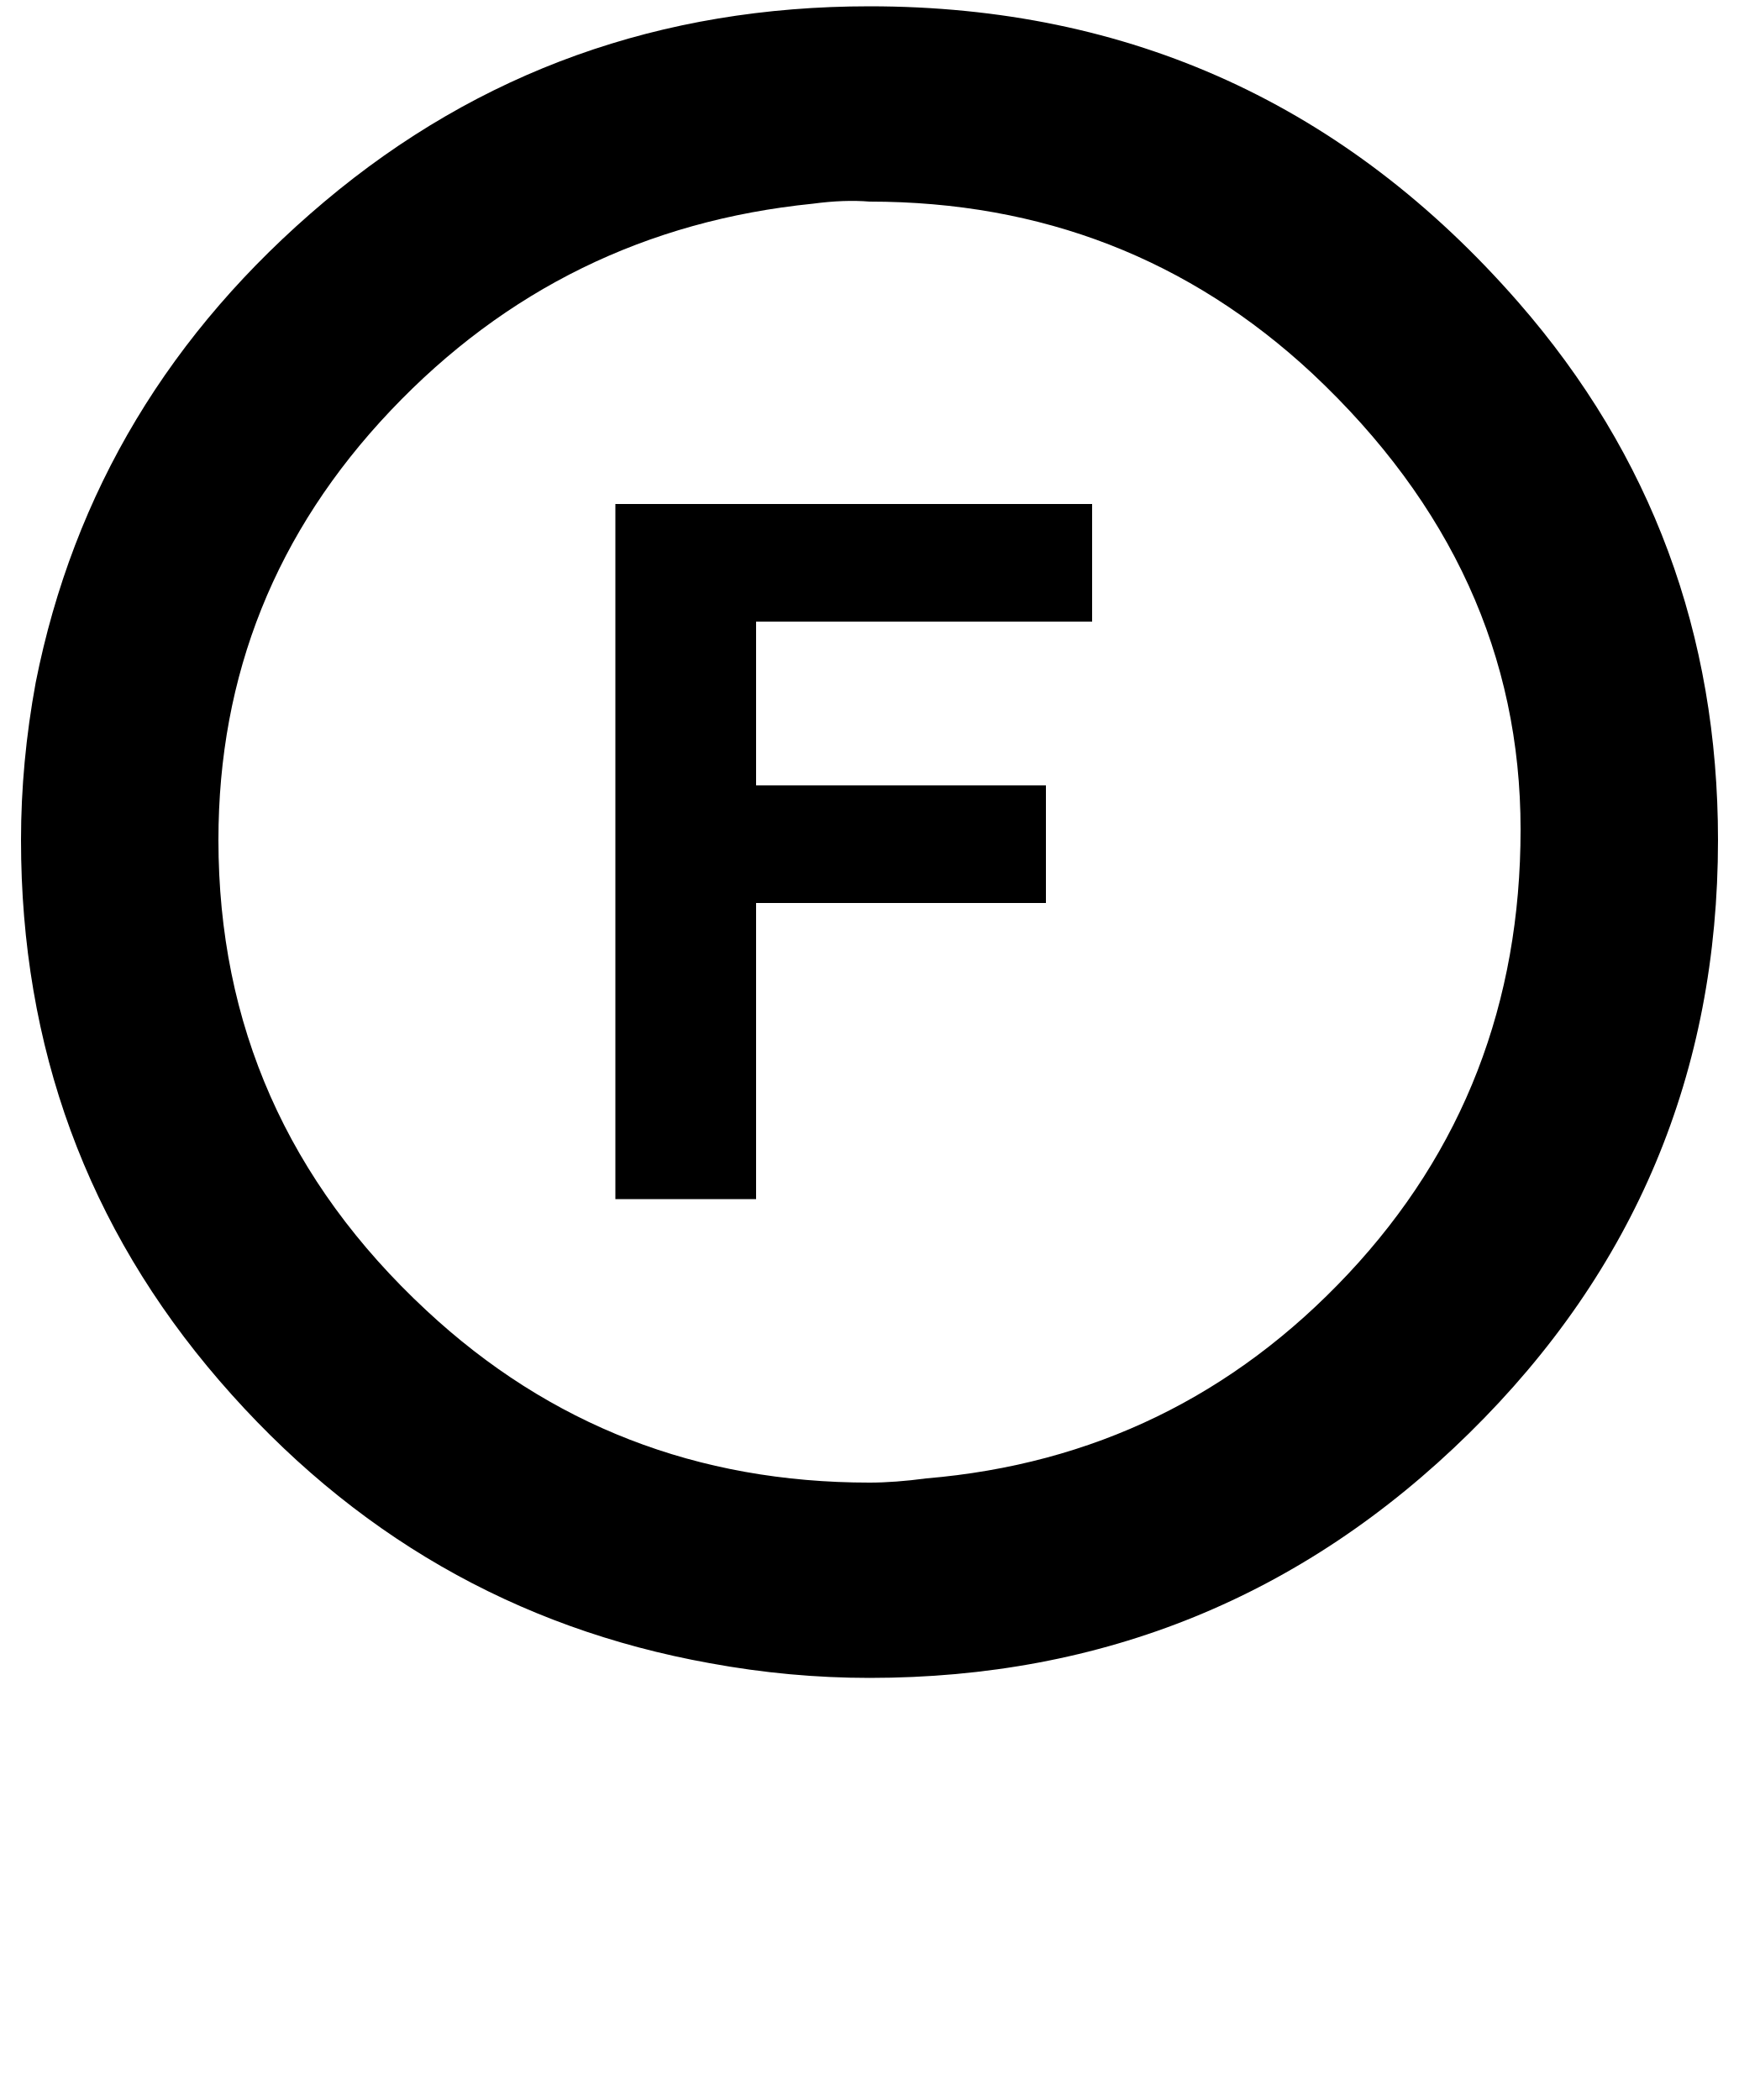
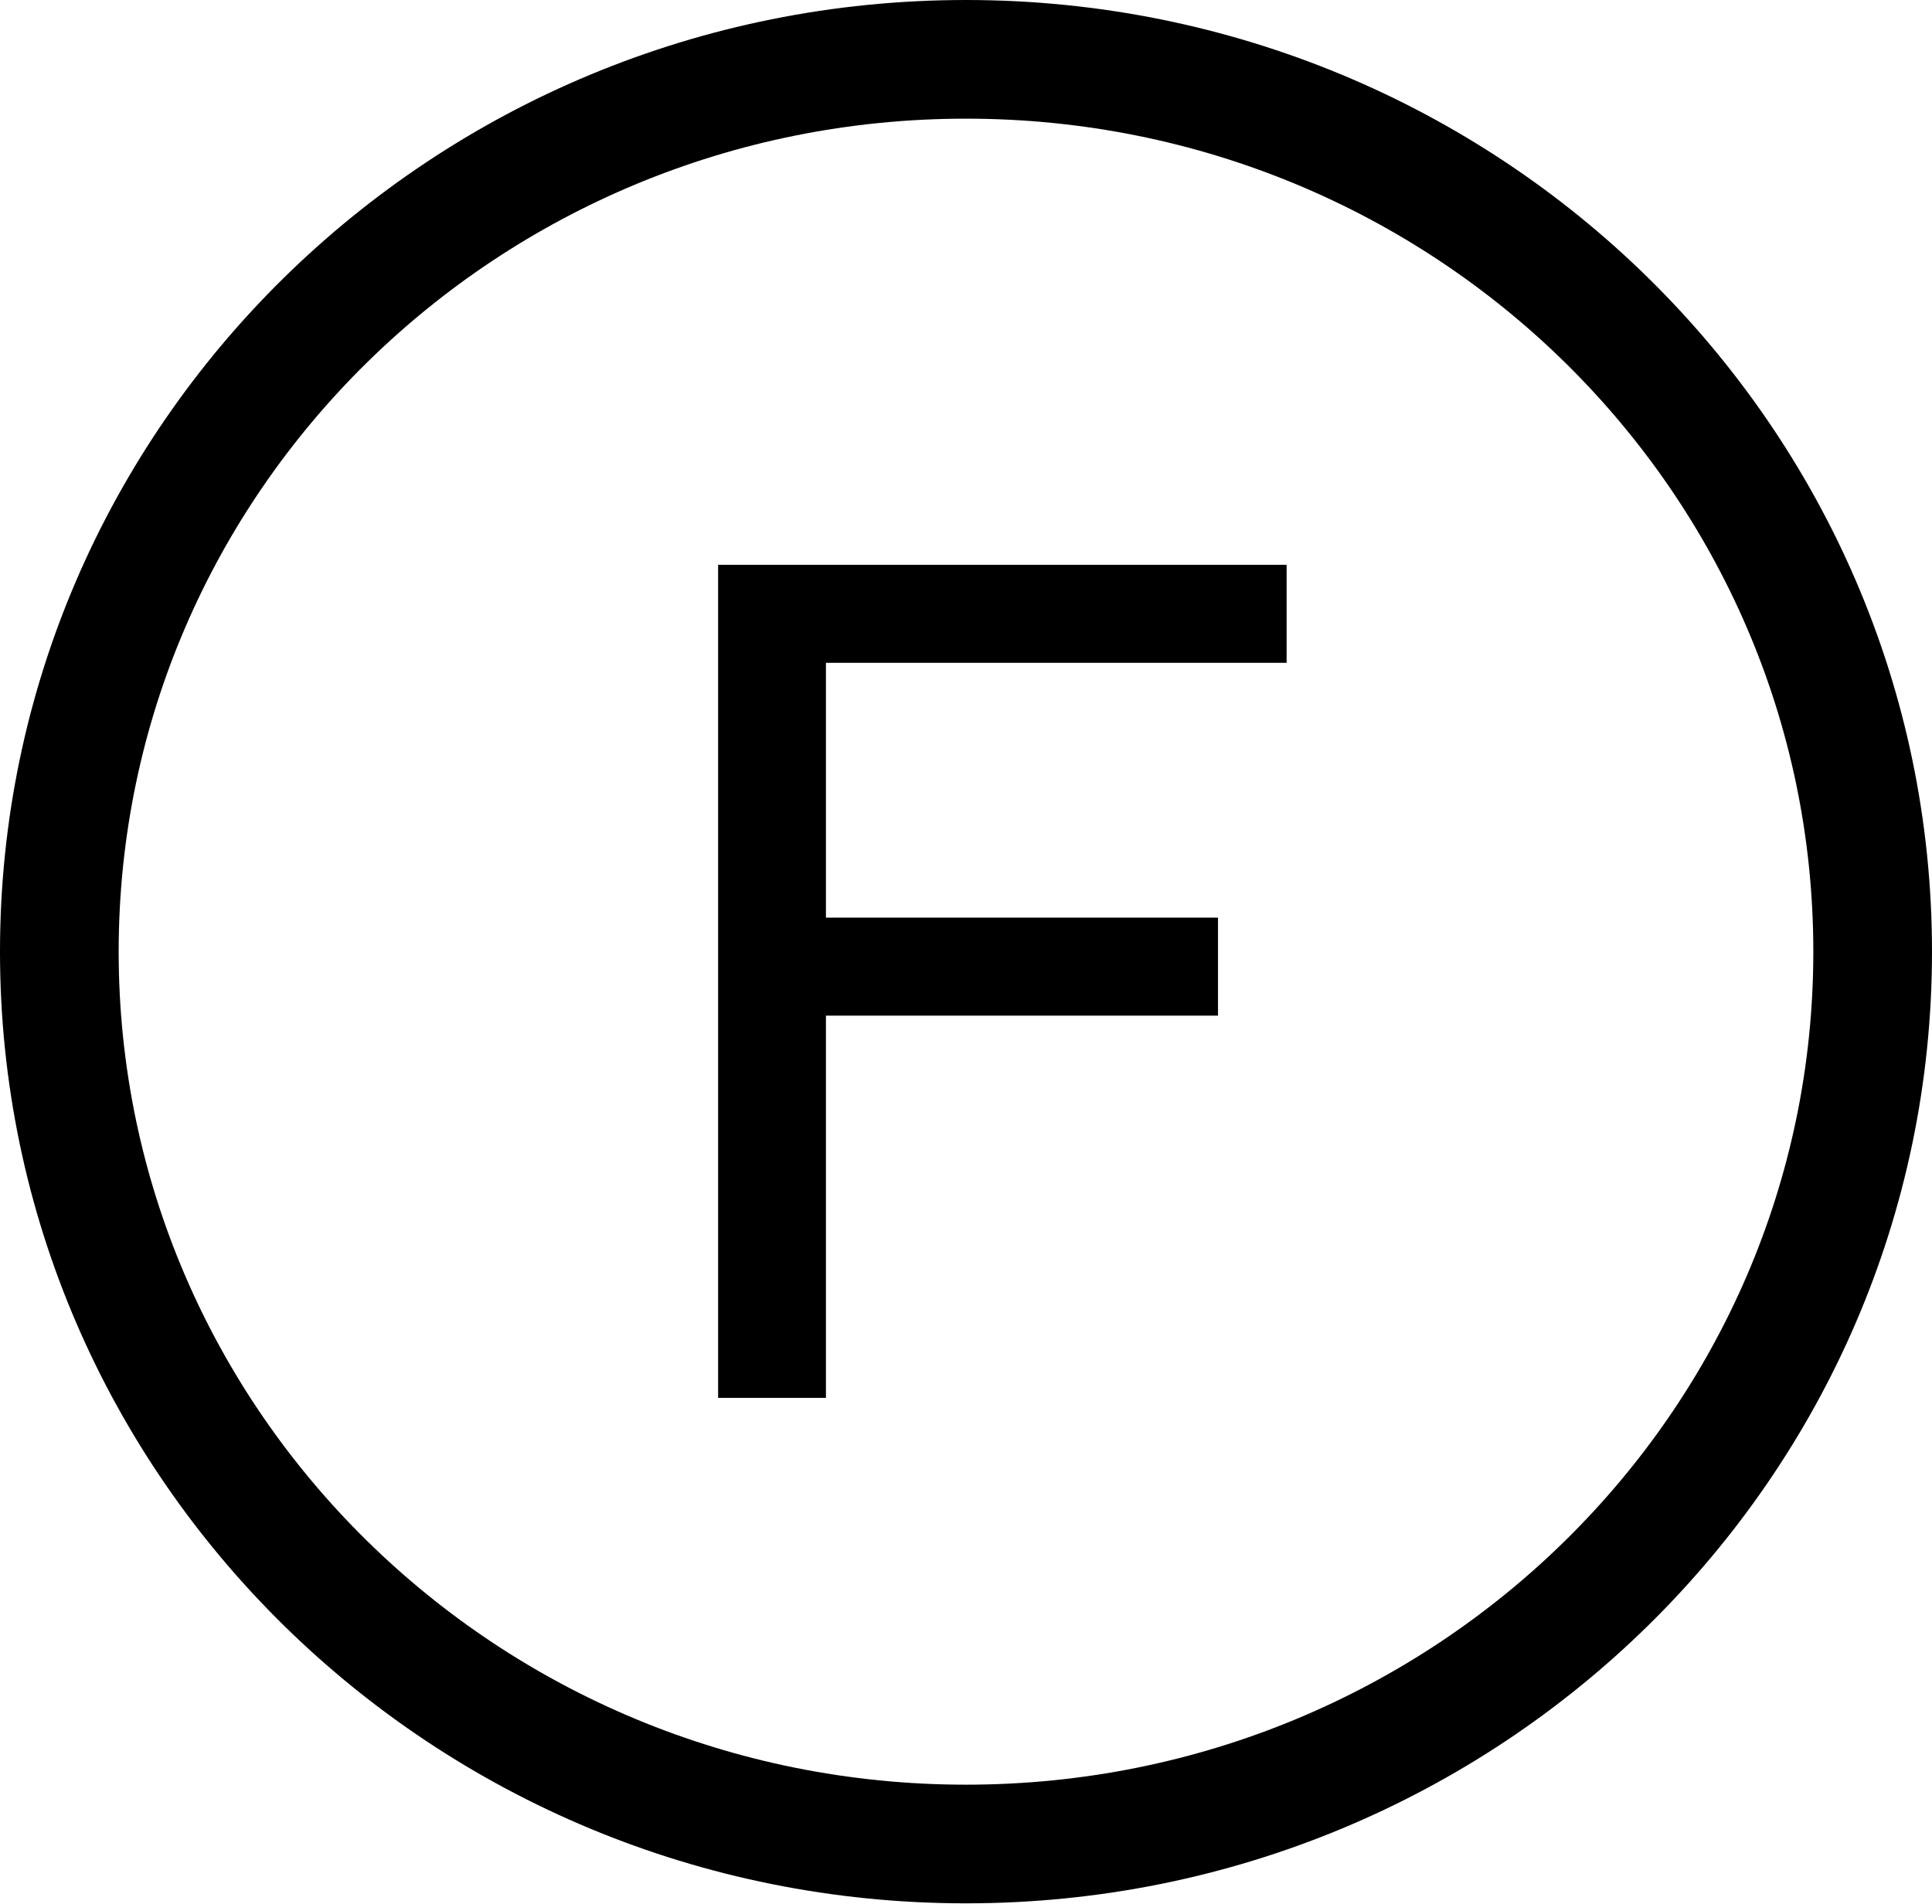
- <svg xmlns="http://www.w3.org/2000/svg" version="1.1" viewBox="-10 0 828 1000">
-   <path fill="currentColor" d="M283 571v-331h227v56h-160v78h138v56h-138v141h-67zM808 400c0 110.667 -39.5 204.834 -118.5 282.501s-174.167 116.5 -285.5 116.5c-25.333 0 -50.666 -2.333 -75.999 -7c-92.667 -16.667 -170.5 -61.5 -233.5 -134.5s-94.5 -158.833 -94.5 -257.5 c0 -24.667 2.333 -49.667 7 -75c18 -90.667 63.833 -167 137.5 -229s160.167 -93 259.5 -93c124 0 227 47 309 141c63.333 72.667 94.999 158 94.999 255.999zM632.001 606.501c54.667 -58.333 82 -128.833 82 -211.5s-33 -155 -99 -217 c-58.667 -54.667 -129 -82 -211 -82c-8 -0.667 -17 -0.334 -27 0.999c-79.333 8 -146.333 40.833 -201 98.5s-82 125.834 -82 204.501c0 88 33 162.667 99 224c58.667 54.667 129 82 211 82c8 0 17 -0.667 27 -2c79.333 -6.667 146.333 -39.167 201 -97.5z " />
+ <svg xmlns="http://www.w3.org/2000/svg" width="4.07mm" height="4.01mm" version="1.1" viewBox="0 0 4.07 4.01" id="svg12">
+   <defs id="defs16" />
+   <g transform="translate(-62.707,-109.543)" id="g10">
+     <g transform="matrix(0.01,0,0,0.01,-85.288,64.168)" clip-rule="evenodd" fill-rule="evenodd" image-rendering="optimizeQuality" shape-rendering="geometricPrecision" text-rendering="geometricPrecision" id="g8">
+       <path style="fill:none;stroke:#000000;stroke-width:25;stroke-miterlimit:4;stroke-dasharray:none" d="m 15194,4738 a 191,188 0 0 1 -191,188 191,188 0 0 1 -191,-188 191,188 0 0 1 191,-188 191,188 0 0 1 191,188 z" id="ellipse4" />
+       <g aria-label="F" style="font-weight:bold;font-size:246.94px;font-family:Arial;fill:#000000" id="text6" />
+     </g>
+   </g>
+   <polygon class="fil1" points="0.077,0.057 0.135,0.057 0.135,0.067 0.088,0.067 0.088,0.093 0.128,0.093 0.128,0.103 0.088,0.103 0.088,0.142 0.077,0.142 " id="polygon30" style="clip-rule:evenodd;fill:#000000;fill-rule:nonzero;image-rendering:optimizeQuality;shape-rendering:geometricPrecision;text-rendering:geometricPrecision" transform="matrix(20.64844,0,0,20.64844,-0.07714005,0.01297494)" />
</svg>
